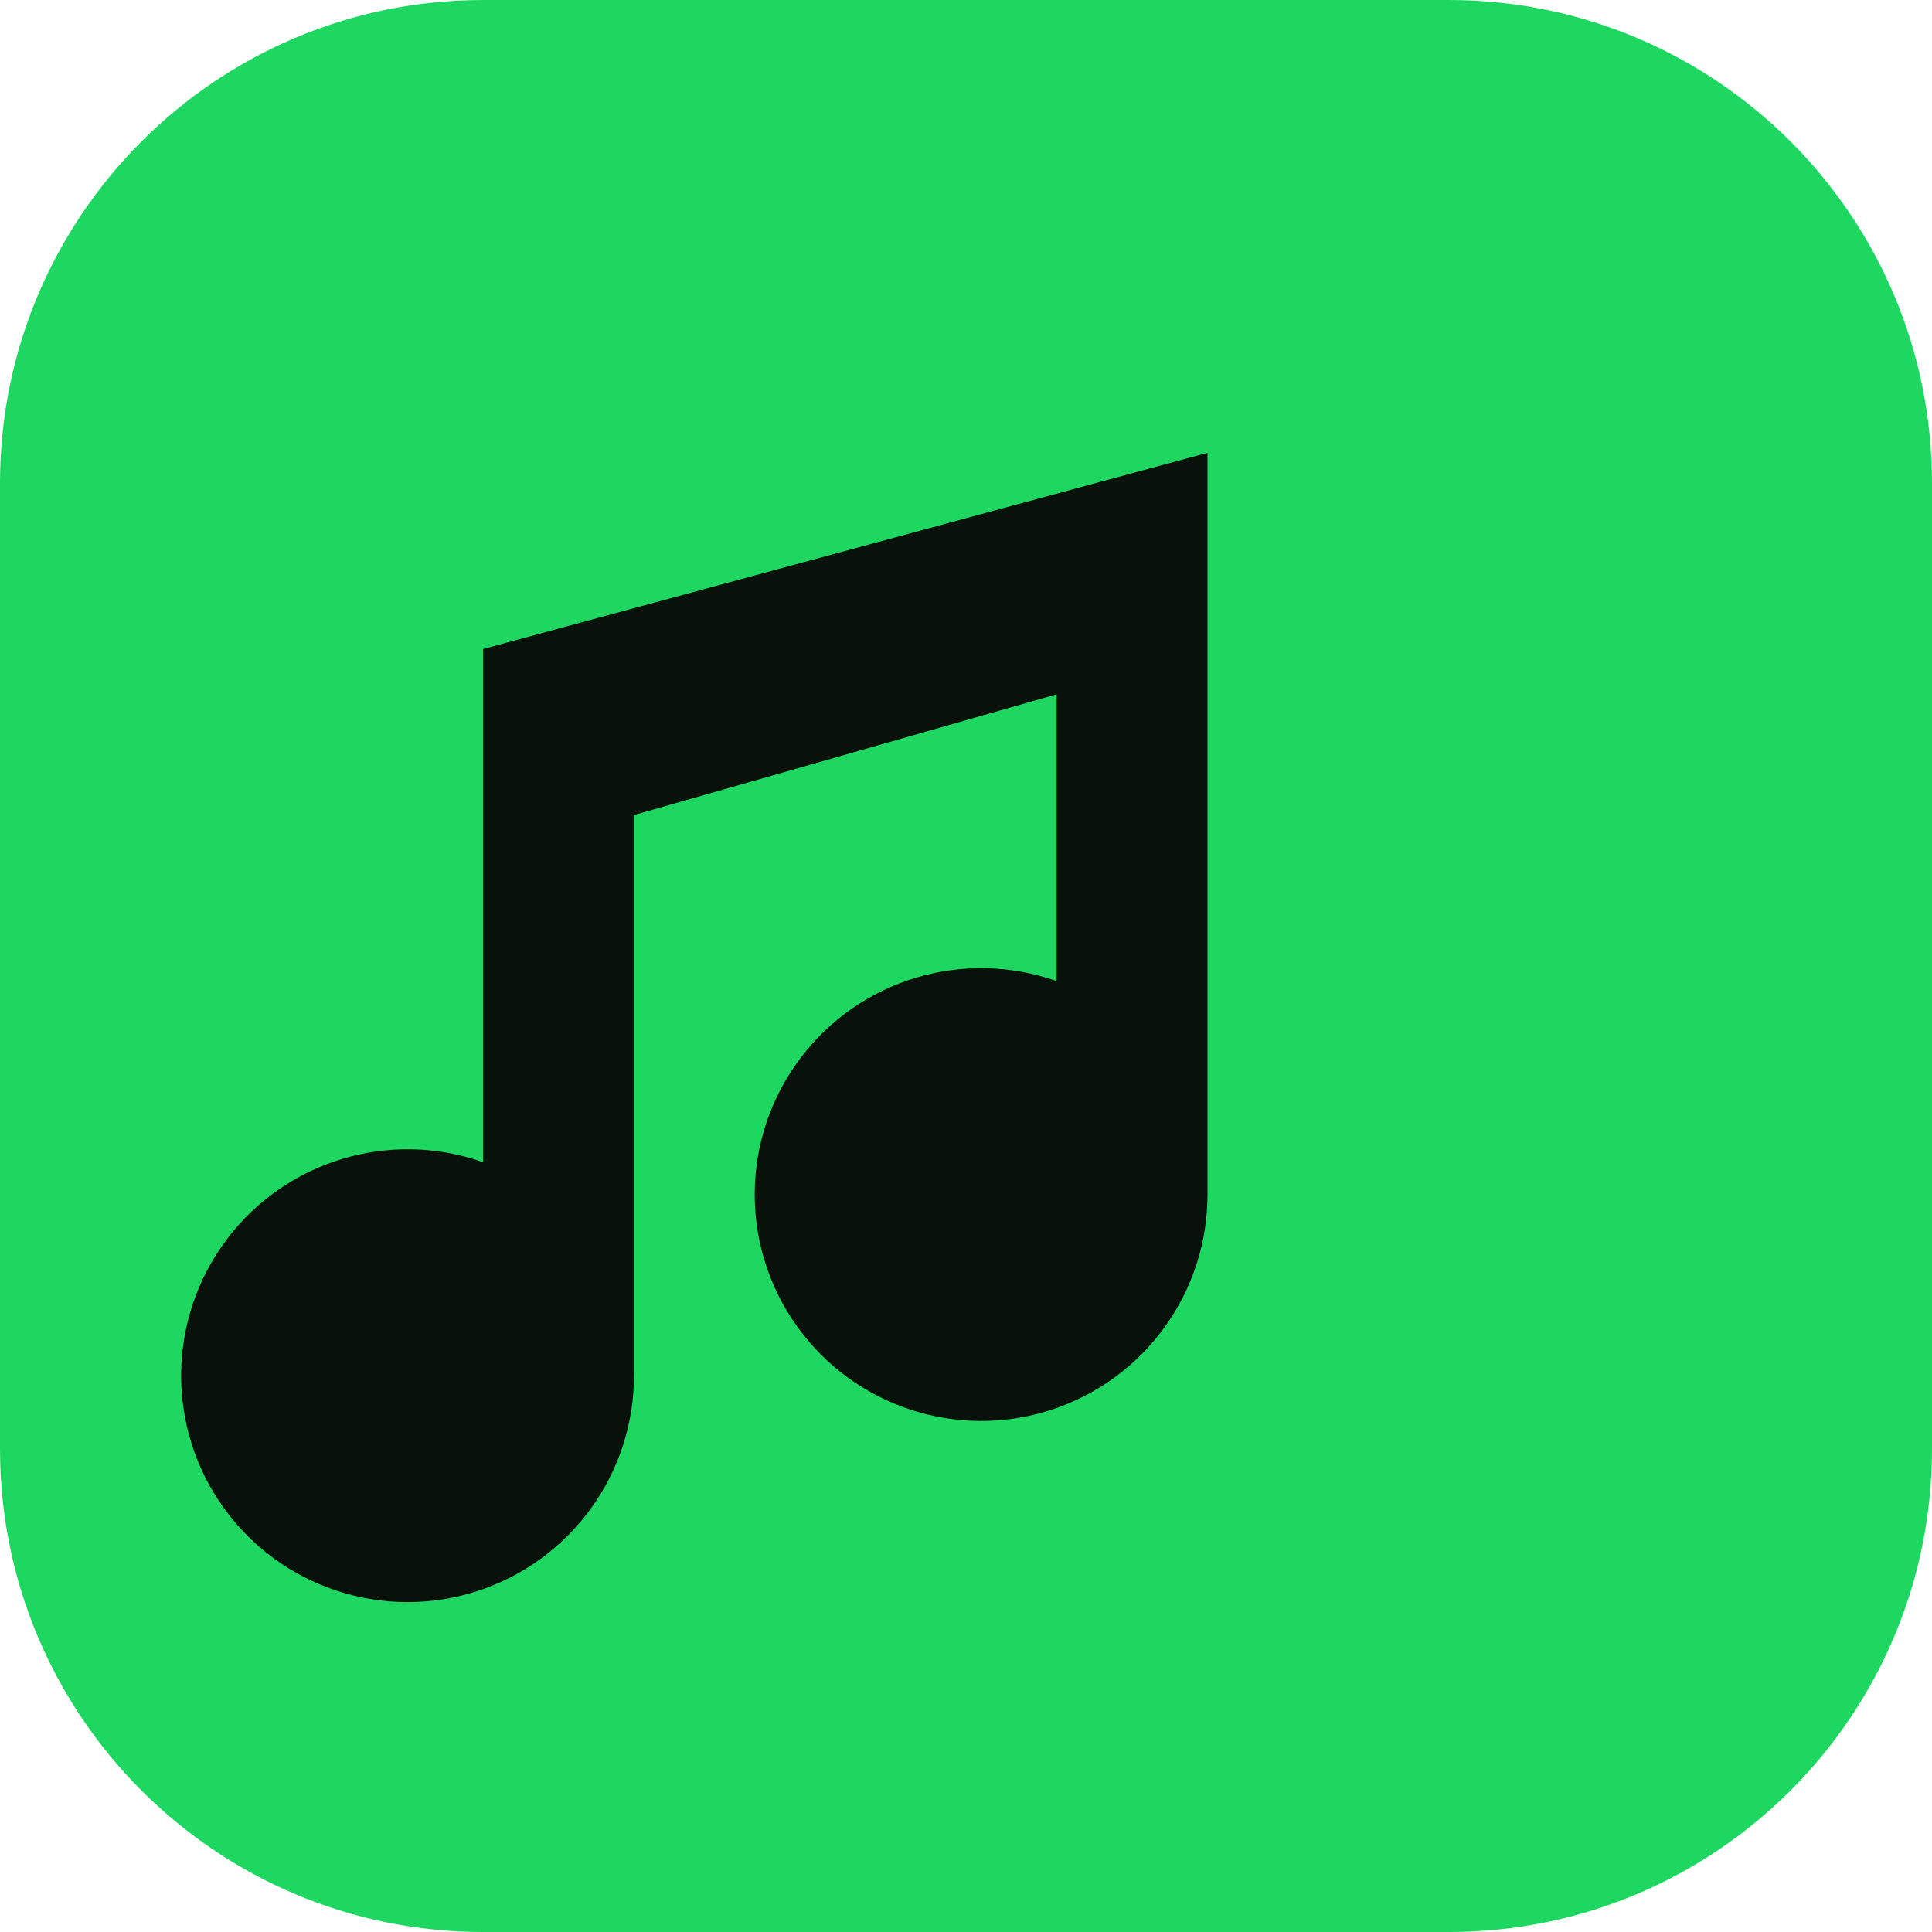
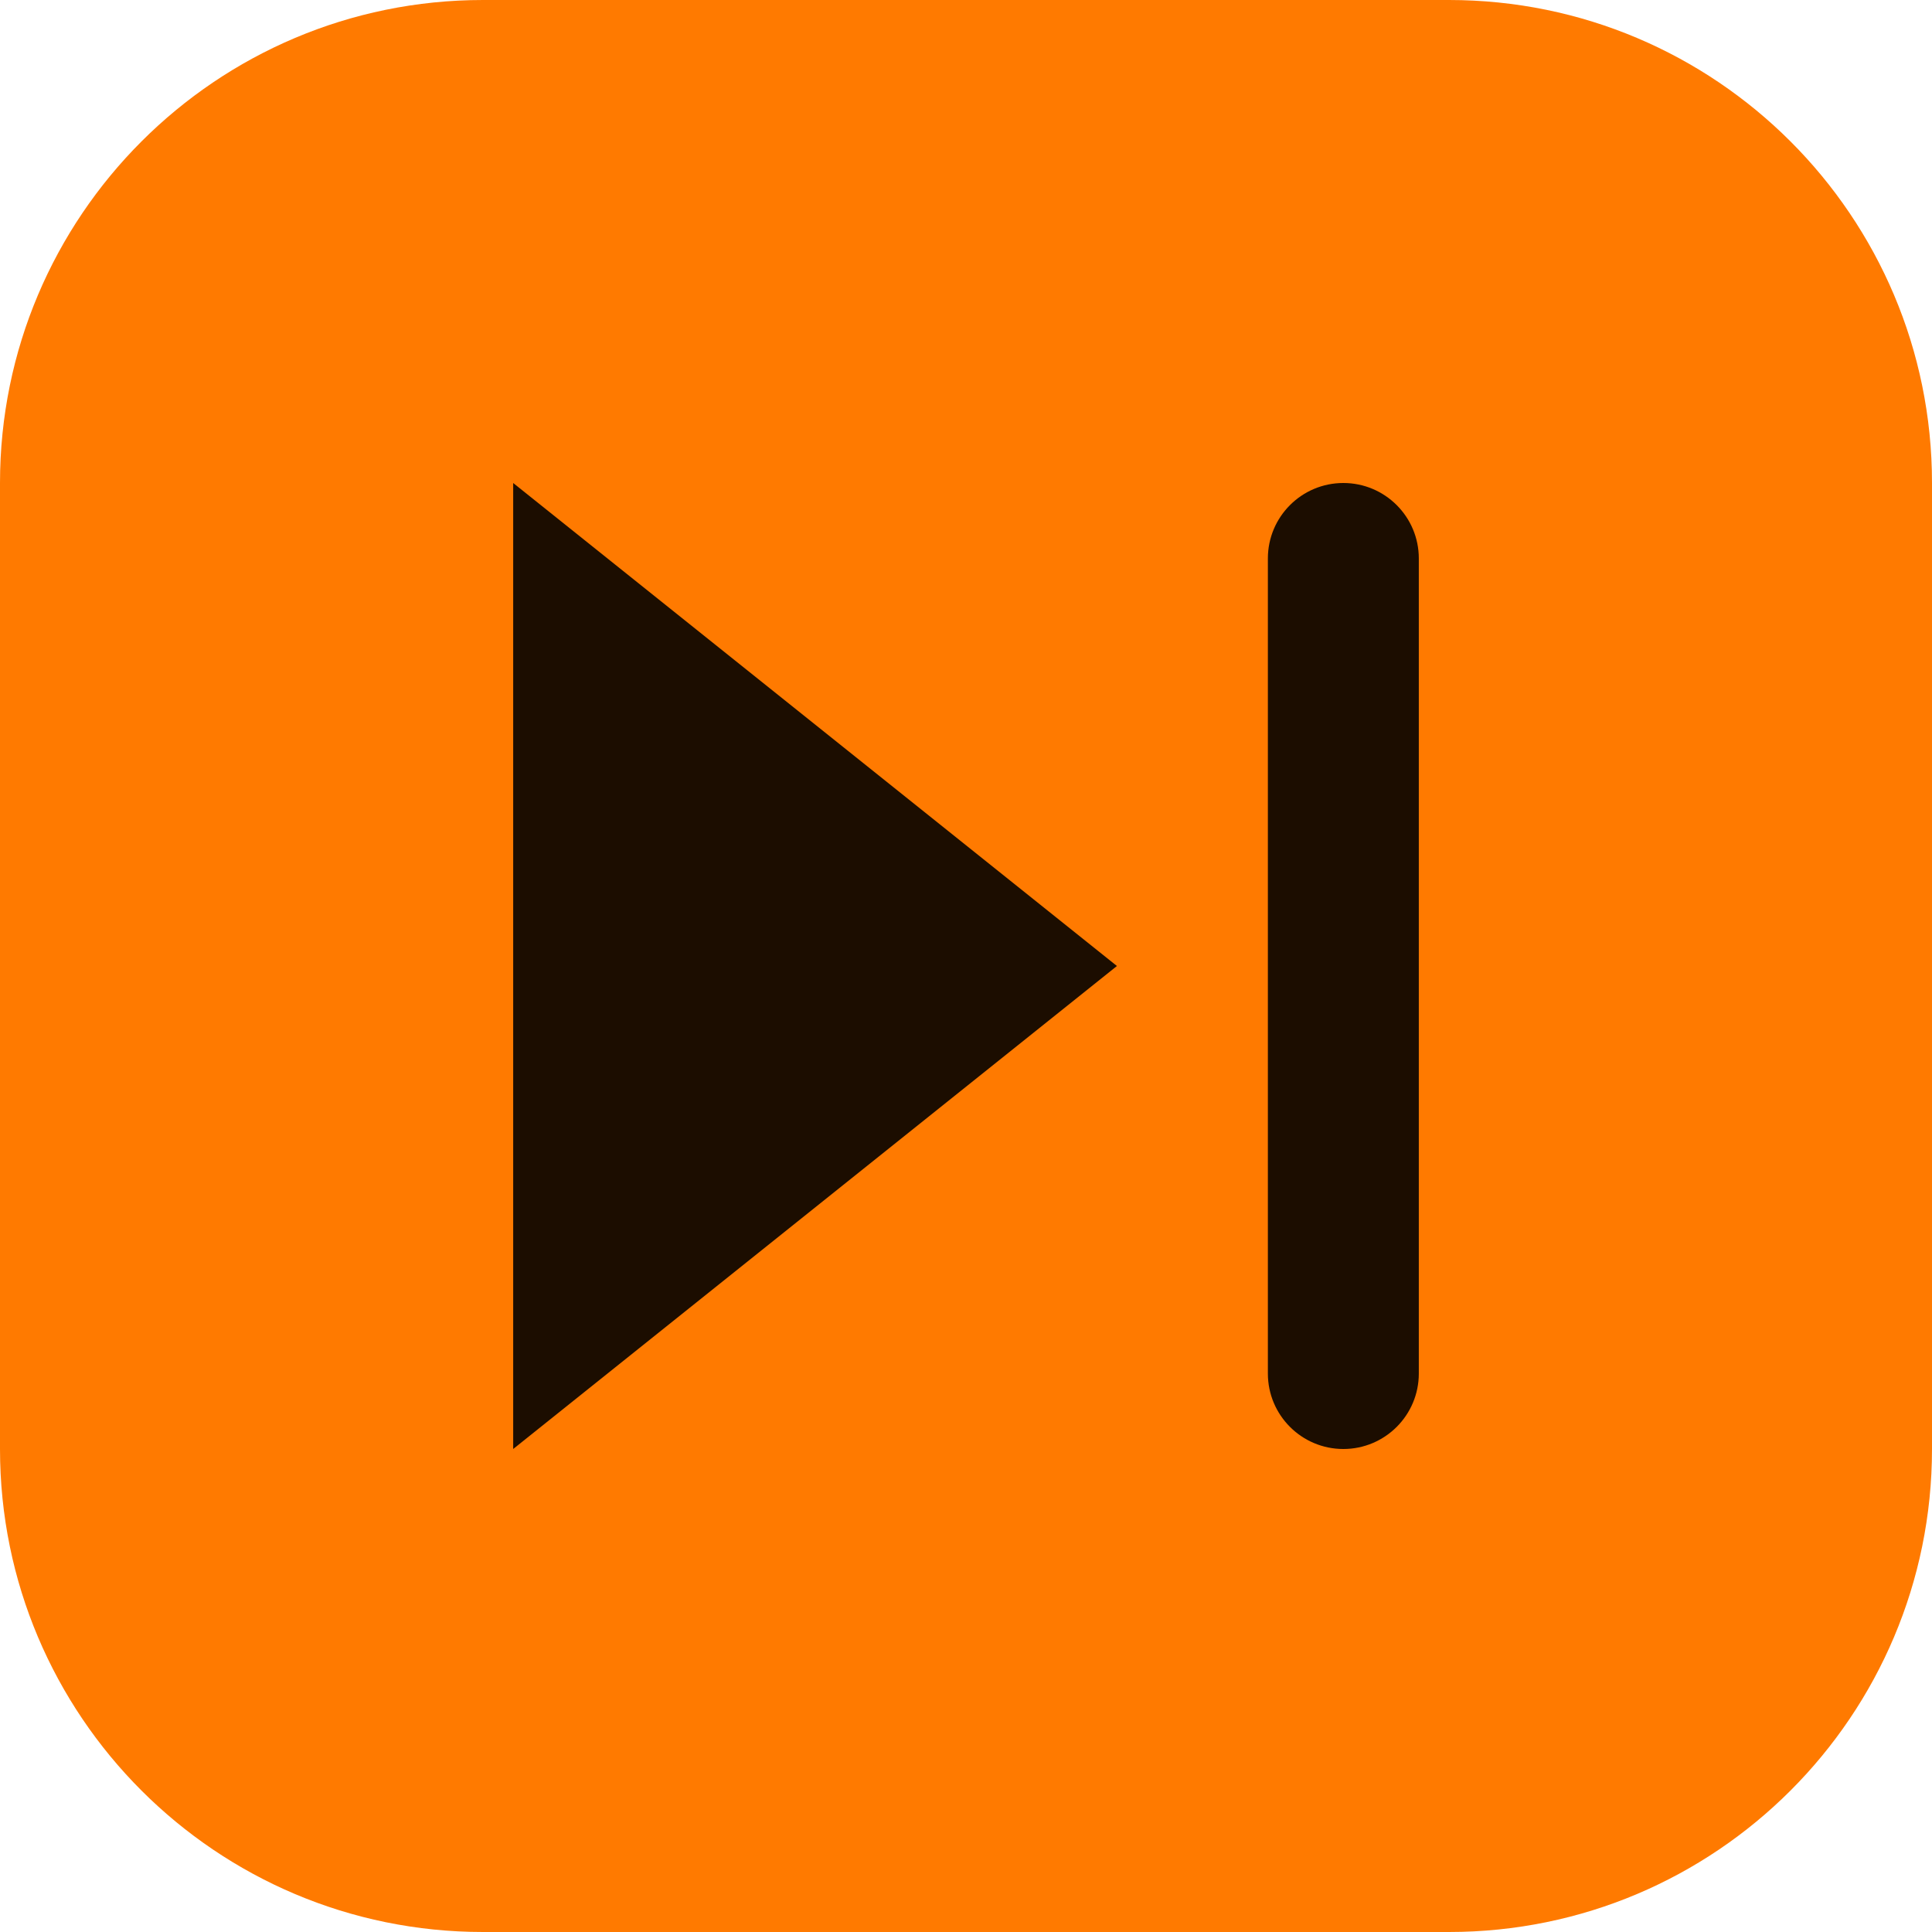
<svg xmlns="http://www.w3.org/2000/svg" viewBox="0 0 64 64">
-   <rect width="64" height="64" rx="16" fill="#1ed760" />
-   <path d="M40 15v24.5a7.5 7.5 0 1 1-5-7V23l-14 4v18.5a7.5 7.5 0 1 1-5-7V21.5L40 15Z" fill="#08120b" />
+   <rect width="64" height="64" rx="16" fill="#ff7a00" />
+   <path d="M17 16v32l20-16z" fill="#1c0d00" />
+   <rect x="42" y="16" width="5" height="32" rx="2.5" fill="#1c0d00" />
</svg>
